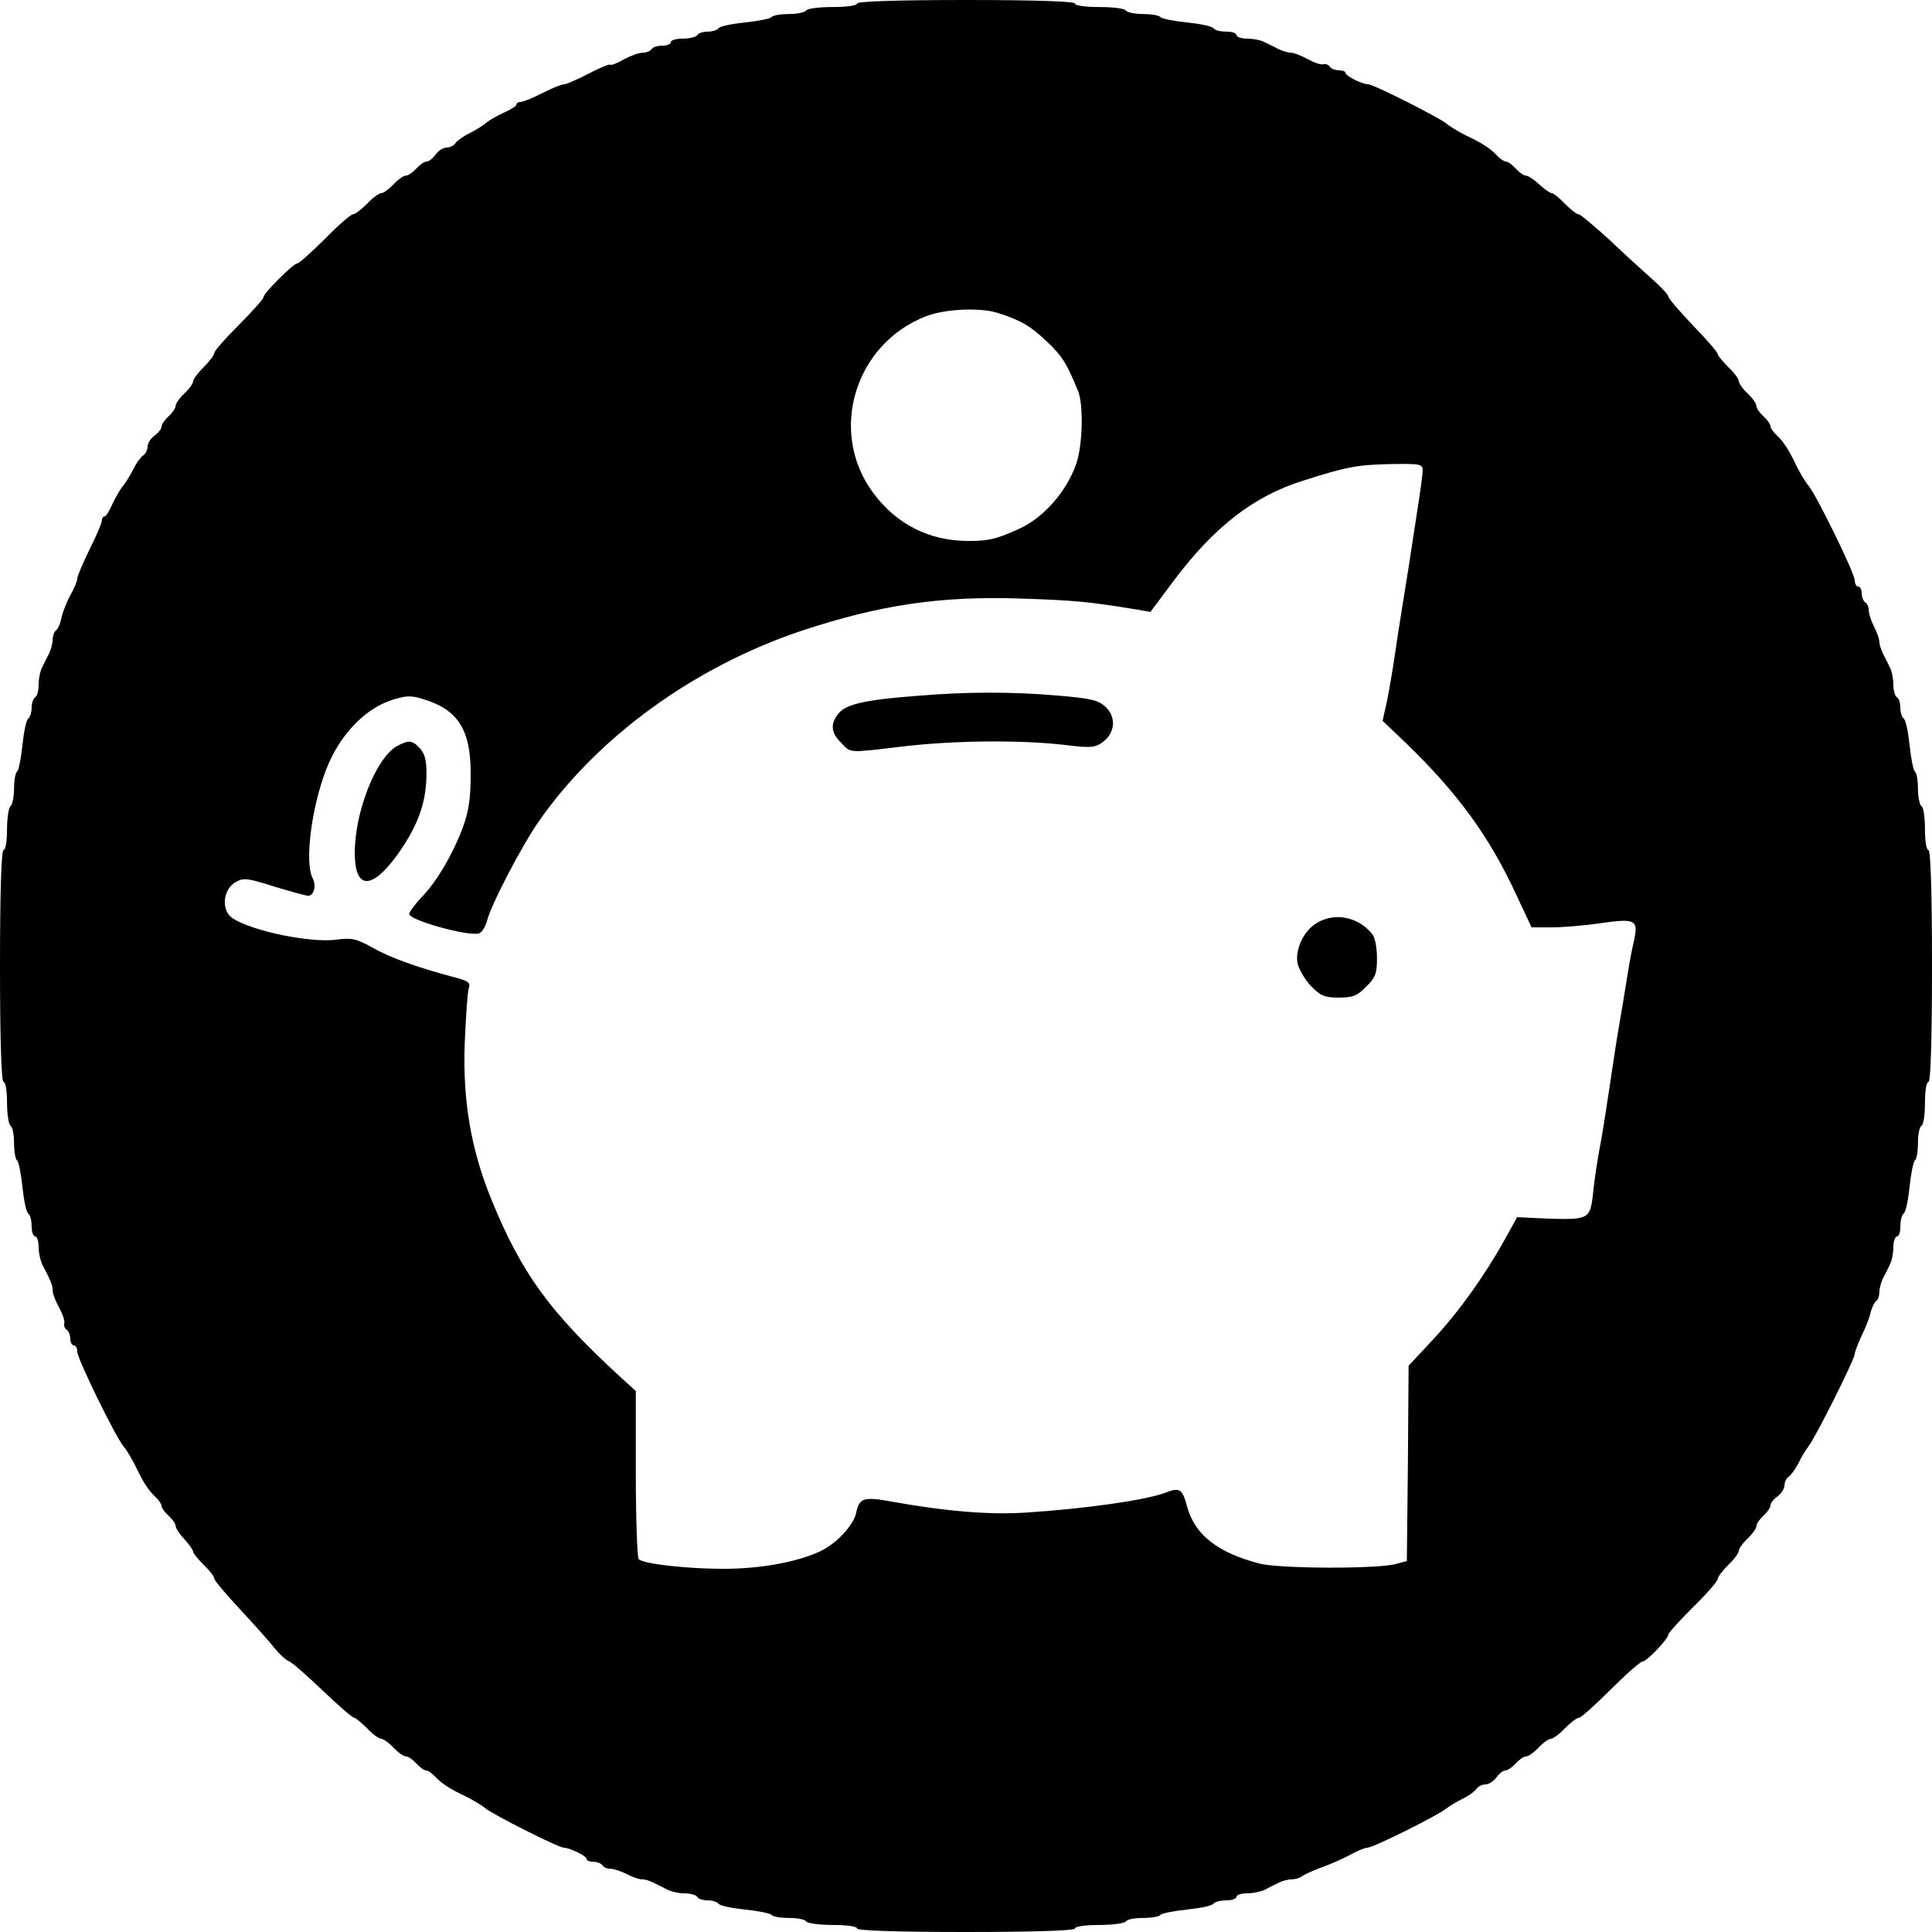
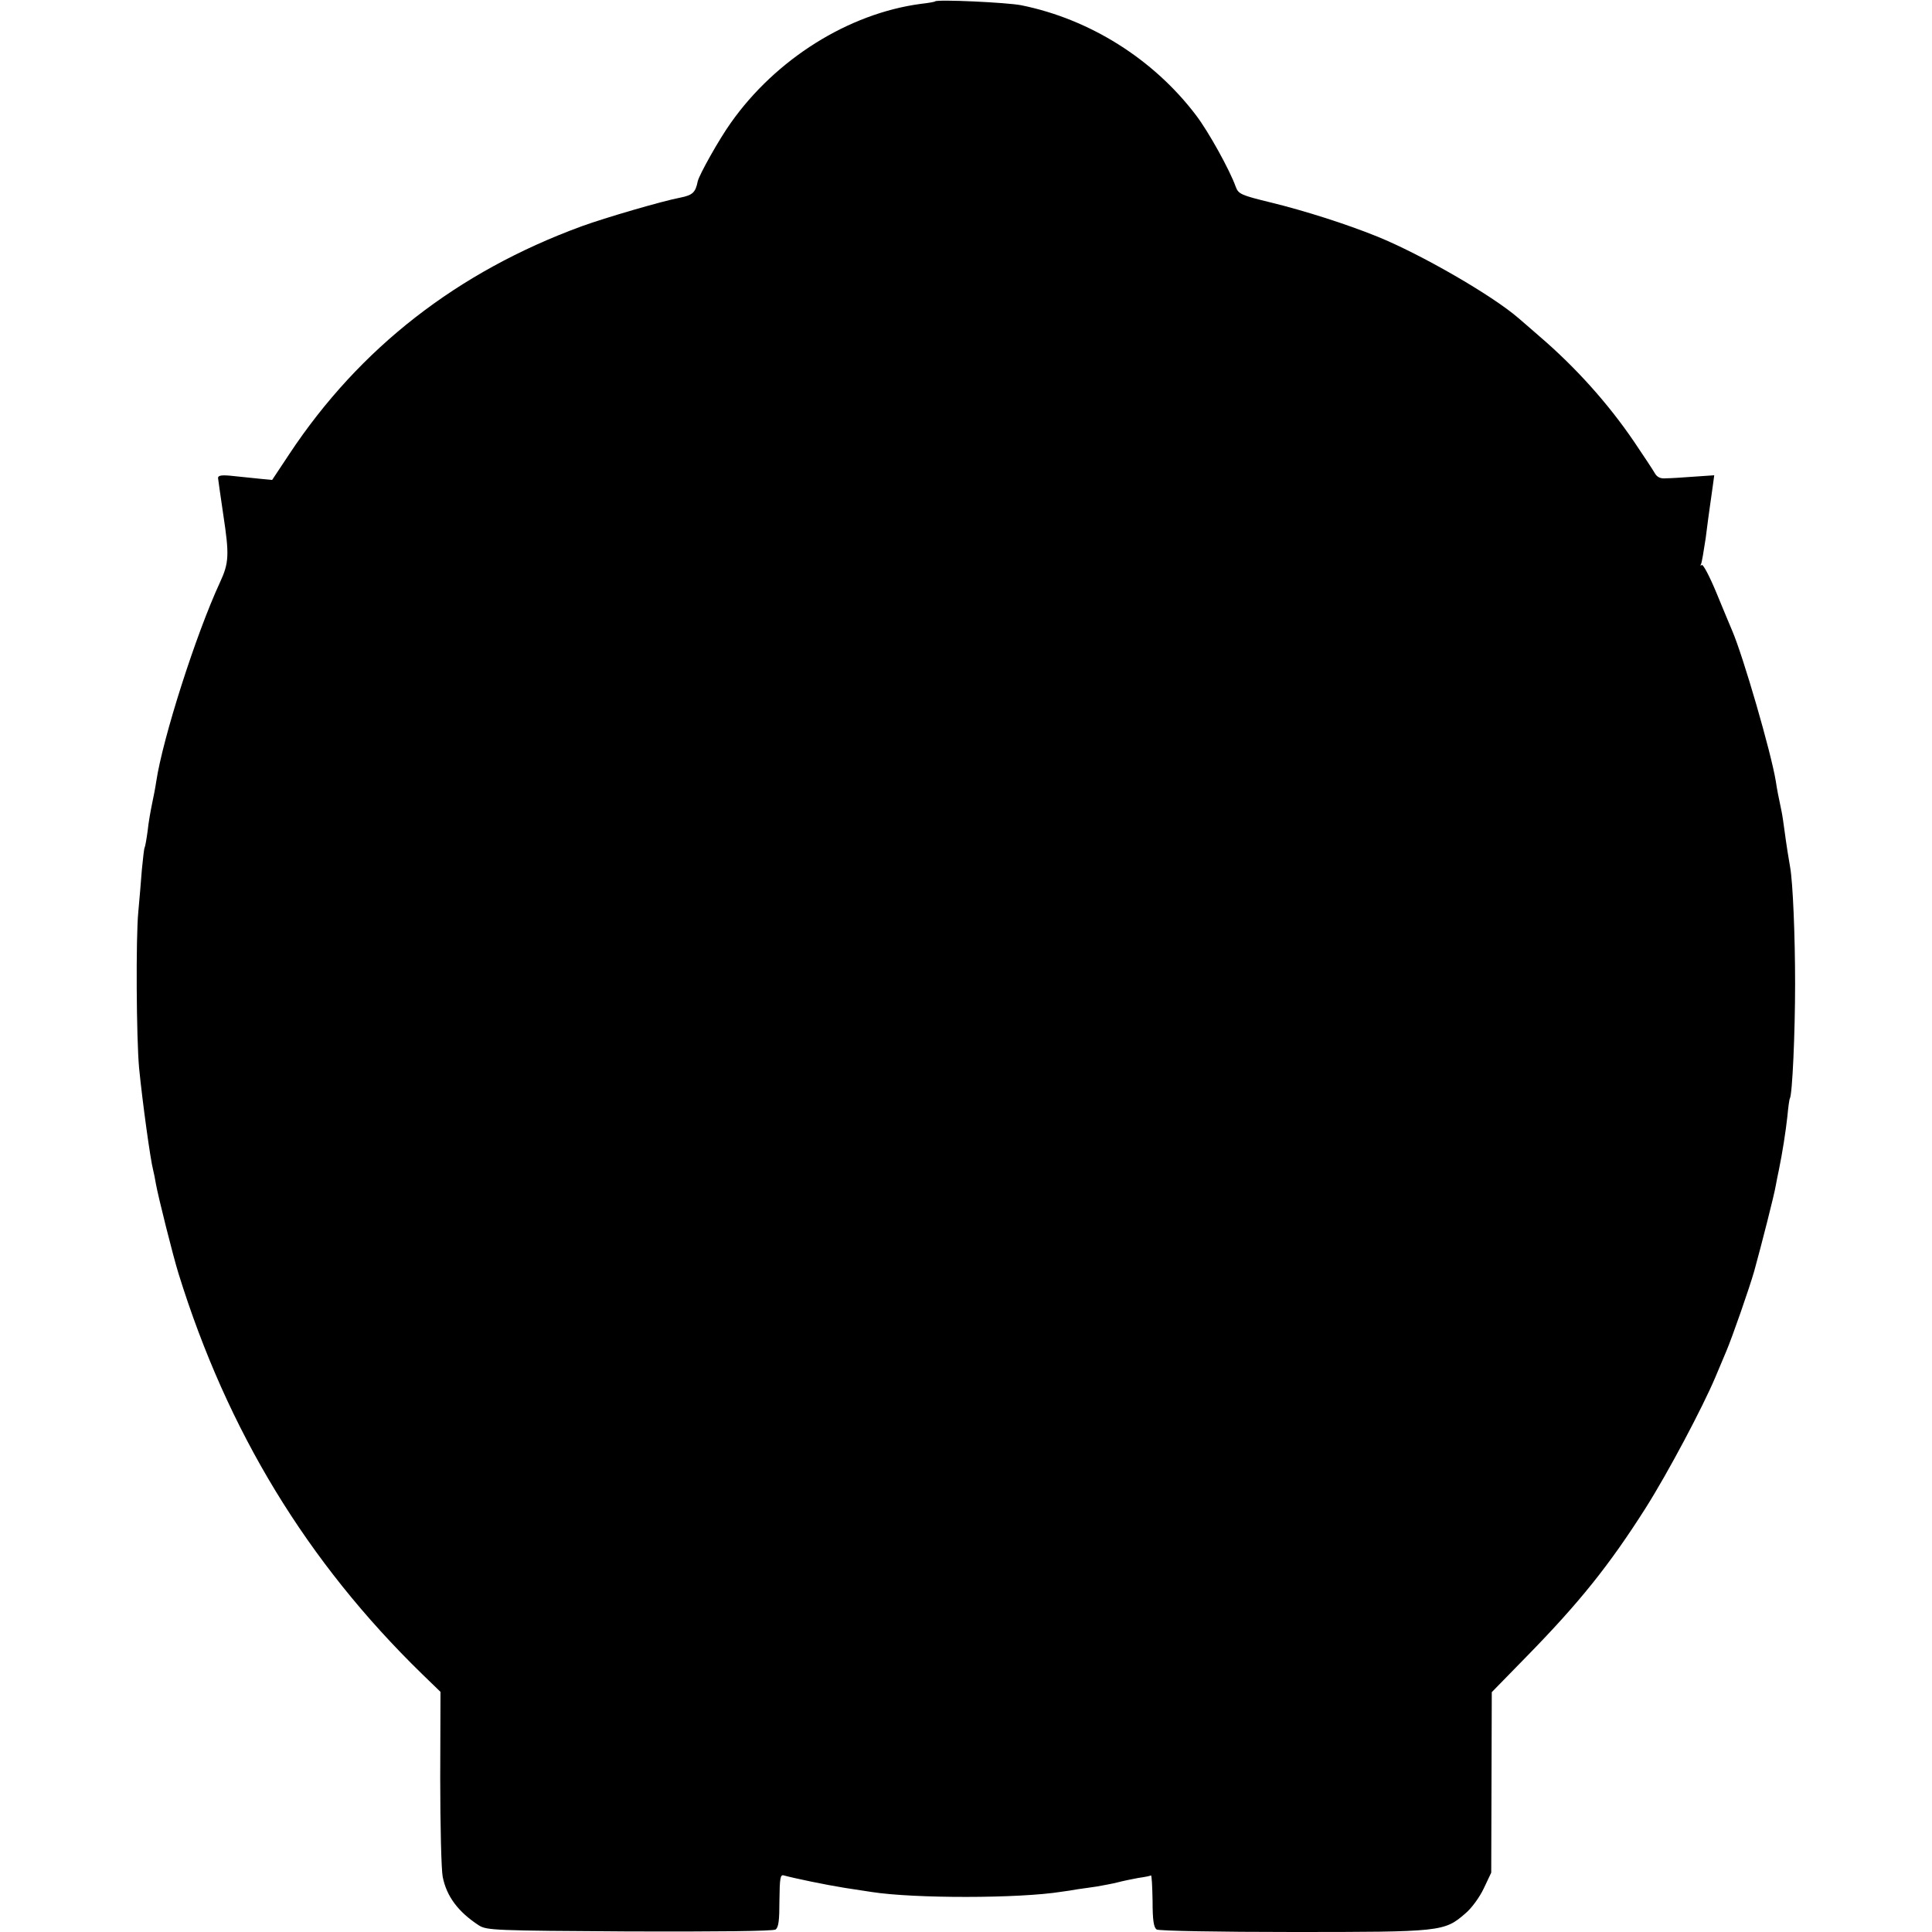
- <svg xmlns="http://www.w3.org/2000/svg" version="1.0" width="550pt" height="550pt" viewBox="0 0 550 550" preserveAspectRatio="xMidYMid meet">
-   <g transform="translate(0,550) scale(0.1,-0.1)" fill="#000000" stroke="none">
-     <path d="M2440 5490 c0 -6 -30 -10 -69 -10 -39 0 -73 -4 -76 -10 -3 -5 -26 -10 -50 -10 -24 0 -46 -4 -49 -9 -3 -4 -37 -11 -76 -15 -38 -4 -72 -11 -75 -17 -4 -5 -17 -9 -30 -9 -13 0 -27 -4 -30 -10 -3 -5 -22 -10 -41 -10 -19 0 -34 -4 -34 -10 0 -5 -11 -10 -24 -10 -14 0 -28 -4 -31 -10 -3 -5 -15 -10 -25 -10 -11 0 -35 -9 -54 -19 -19 -11 -36 -18 -39 -15 -2 2 -30 -9 -62 -26 -31 -16 -63 -30 -69 -30 -7 0 -35 -11 -62 -25 -27 -14 -55 -25 -61 -25 -7 0 -13 -3 -13 -8 0 -4 -15 -13 -32 -21 -18 -8 -42 -21 -53 -30 -11 -9 -33 -23 -50 -31 -16 -8 -34 -21 -38 -27 -4 -7 -16 -13 -25 -13 -10 0 -24 -9 -32 -20 -8 -11 -19 -20 -26 -20 -6 0 -19 -9 -29 -20 -10 -11 -23 -20 -30 -20 -6 0 -22 -11 -35 -25 -13 -14 -29 -25 -35 -25 -6 0 -24 -13 -40 -30 -16 -16 -34 -30 -40 -30 -6 0 -42 -31 -80 -70 -38 -38 -74 -70 -79 -70 -11 0 -96 -85 -96 -96 0 -5 -32 -41 -70 -79 -38 -38 -70 -74 -70 -80 0 -6 -14 -24 -30 -40 -16 -16 -30 -34 -30 -40 0 -6 -11 -22 -25 -35 -14 -13 -25 -29 -25 -35 0 -7 -9 -20 -20 -30 -11 -10 -20 -23 -20 -29 0 -7 -9 -18 -20 -26 -11 -8 -20 -22 -20 -32 0 -9 -6 -21 -13 -25 -6 -4 -19 -21 -27 -38 -8 -16 -22 -39 -31 -50 -9 -11 -22 -35 -30 -52 -8 -18 -17 -33 -21 -33 -5 0 -8 -6 -8 -12 0 -7 -16 -44 -35 -82 -19 -39 -35 -76 -35 -83 0 -7 -8 -27 -19 -46 -10 -18 -22 -48 -26 -65 -3 -18 -11 -34 -16 -37 -5 -4 -9 -15 -9 -26 0 -10 -5 -28 -10 -39 -6 -11 -15 -29 -20 -40 -6 -11 -10 -33 -10 -49 0 -17 -4 -33 -10 -36 -5 -3 -10 -17 -10 -30 0 -13 -4 -26 -9 -30 -6 -3 -13 -37 -17 -75 -4 -39 -11 -73 -15 -76 -5 -3 -9 -25 -9 -49 0 -24 -5 -47 -10 -50 -5 -3 -10 -33 -10 -66 0 -33 -4 -59 -10 -59 -6 0 -10 -117 -10 -330 0 -213 4 -330 10 -330 6 0 10 -26 10 -59 0 -33 5 -63 10 -66 6 -3 10 -26 10 -50 0 -24 4 -46 9 -49 4 -3 11 -37 15 -76 4 -38 11 -72 17 -75 5 -4 9 -19 9 -36 0 -16 5 -29 10 -29 6 0 10 -14 10 -30 0 -17 5 -40 12 -53 24 -46 28 -57 28 -72 0 -8 8 -29 18 -47 10 -18 17 -38 15 -45 -2 -6 1 -14 6 -18 6 -3 11 -15 11 -26 0 -10 5 -19 10 -19 6 0 10 -8 10 -18 0 -20 109 -243 132 -270 8 -9 22 -33 32 -52 23 -49 38 -72 58 -91 10 -9 18 -21 18 -26 0 -6 9 -18 20 -28 11 -10 20 -23 20 -29 0 -6 11 -23 25 -38 14 -15 25 -31 25 -36 0 -4 14 -21 30 -37 17 -16 30 -33 30 -39 0 -5 33 -44 72 -86 40 -43 84 -92 98 -110 14 -17 32 -35 42 -39 9 -3 52 -41 97 -84 44 -42 84 -77 89 -77 4 0 21 -14 37 -30 16 -17 34 -30 40 -30 6 0 22 -11 35 -25 13 -14 29 -25 35 -25 7 0 20 -9 30 -20 10 -11 22 -20 28 -20 5 0 17 -8 26 -18 19 -20 42 -35 91 -58 19 -10 43 -24 52 -32 22 -18 208 -112 223 -112 17 0 65 -24 65 -32 0 -5 9 -8 19 -8 11 0 23 -5 26 -10 3 -6 14 -10 23 -10 9 0 30 -7 46 -15 15 -8 35 -15 42 -15 14 0 25 -4 71 -28 13 -7 36 -12 52 -12 17 0 33 -5 36 -10 3 -6 17 -10 30 -10 13 0 26 -4 30 -9 3 -6 37 -13 75 -17 39 -4 73 -11 76 -15 3 -5 25 -9 49 -9 24 0 47 -4 50 -10 3 -5 37 -10 76 -10 39 0 69 -4 69 -10 0 -6 110 -10 310 -10 200 0 310 4 310 10 0 6 30 10 69 10 39 0 73 5 76 10 3 6 26 10 50 10 24 0 46 4 49 9 3 4 37 11 76 15 38 4 72 11 75 17 4 5 19 9 36 9 16 0 29 5 29 10 0 6 14 10 30 10 17 0 39 5 50 10 11 6 29 15 40 20 11 6 28 10 38 10 10 0 22 4 28 8 5 5 32 17 59 27 28 10 65 27 83 37 18 10 38 18 45 18 16 0 201 92 225 112 9 7 31 20 47 28 17 8 34 21 38 27 4 7 16 13 25 13 10 0 24 9 32 20 8 11 19 20 26 20 6 0 19 9 29 20 10 11 23 20 30 20 6 0 22 11 35 25 13 14 29 25 35 25 6 0 24 13 40 30 16 16 34 30 40 30 6 0 46 36 90 80 44 44 85 80 91 80 12 0 74 65 74 78 0 4 32 39 70 77 39 38 70 74 70 80 0 6 14 24 30 40 17 16 30 34 30 40 0 6 11 22 25 35 14 13 25 29 25 35 0 7 9 20 20 30 11 10 20 23 20 29 0 7 9 18 20 26 11 8 20 22 20 32 0 9 6 21 13 25 6 4 19 22 27 38 8 17 21 38 28 47 19 23 132 249 132 263 0 6 9 29 19 51 11 22 23 52 26 67 4 15 11 30 16 33 5 3 9 14 9 25 0 10 5 28 10 39 6 11 15 29 20 40 6 11 10 33 10 50 0 16 5 30 10 30 6 0 10 13 10 29 0 17 4 32 9 36 6 3 13 37 17 75 4 39 11 73 15 76 5 3 9 25 9 49 0 24 4 47 10 50 6 3 10 33 10 66 0 33 4 59 10 59 6 0 10 117 10 330 0 213 -4 330 -10 330 -6 0 -10 26 -10 59 0 33 -4 63 -10 66 -5 3 -10 26 -10 50 0 24 -4 46 -9 49 -4 3 -11 37 -15 76 -4 38 -11 72 -17 75 -5 4 -9 17 -9 30 0 13 -4 27 -10 30 -5 3 -10 19 -10 36 0 16 -4 38 -10 49 -5 11 -14 29 -20 40 -5 11 -10 26 -10 34 0 7 -7 27 -15 42 -8 16 -15 37 -15 46 0 9 -4 20 -10 23 -5 3 -10 15 -10 26 0 10 -4 19 -10 19 -5 0 -10 8 -10 18 0 20 -109 243 -132 270 -8 9 -22 33 -32 52 -23 49 -38 72 -58 91 -10 9 -18 21 -18 26 0 6 -9 18 -20 28 -11 10 -20 23 -20 30 0 6 -11 22 -25 35 -14 13 -25 29 -25 35 0 6 -13 24 -30 40 -16 16 -30 33 -30 37 0 5 -31 41 -70 81 -38 40 -70 77 -70 82 -1 6 -21 28 -46 50 -25 22 -81 73 -123 113 -43 39 -82 72 -87 72 -6 0 -23 14 -39 30 -16 17 -33 30 -37 30 -5 0 -21 11 -36 25 -15 14 -32 25 -38 25 -6 0 -19 9 -29 20 -10 11 -22 20 -28 20 -5 0 -17 8 -26 18 -19 20 -42 35 -91 58 -19 10 -43 24 -52 32 -22 18 -208 112 -223 112 -17 0 -65 24 -65 33 0 4 -9 7 -19 7 -11 0 -23 5 -26 11 -4 5 -12 8 -18 6 -7 -2 -27 5 -45 15 -18 10 -39 18 -47 18 -9 0 -24 5 -35 10 -11 6 -29 15 -40 20 -11 6 -33 10 -50 10 -16 0 -30 5 -30 10 0 6 -13 10 -29 10 -17 0 -32 4 -36 9 -3 6 -37 13 -75 17 -39 4 -73 11 -76 15 -3 5 -25 9 -49 9 -24 0 -47 5 -50 10 -3 6 -37 10 -76 10 -39 0 -69 4 -69 10 0 6 -110 10 -310 10 -200 0 -310 -4 -310 -10z m401 -881 c66 -21 94 -38 140 -82 43 -41 55 -60 88 -140 16 -40 13 -154 -5 -207 -28 -80 -94 -155 -164 -186 -65 -29 -85 -34 -143 -34 -112 0 -206 48 -272 138 -128 174 -51 424 152 502 55 21 154 25 204 9z m1209 -449 c0 -11 -7 -62 -15 -112 -8 -51 -19 -124 -25 -163 -6 -38 -15 -95 -20 -125 -5 -30 -14 -89 -20 -130 -6 -41 -16 -99 -22 -128 l-12 -54 65 -62 c149 -144 238 -266 315 -432 l44 -94 57 0 c31 0 94 5 140 12 100 14 108 10 94 -53 -6 -24 -15 -75 -21 -114 -6 -38 -15 -92 -20 -120 -5 -27 -16 -99 -25 -160 -9 -60 -20 -132 -25 -160 -13 -71 -20 -112 -26 -172 -8 -63 -14 -66 -131 -62 l-84 4 -36 -65 c-56 -101 -131 -206 -205 -285 l-68 -73 -2 -278 -3 -278 -30 -8 c-50 -15 -334 -14 -390 1 -119 31 -183 82 -205 160 -14 53 -21 58 -64 41 -57 -21 -226 -45 -395 -56 -105 -7 -231 4 -381 31 -82 15 -94 11 -103 -33 -7 -32 -50 -80 -92 -103 -48 -26 -134 -47 -225 -53 -103 -8 -290 9 -302 26 -4 7 -8 118 -8 245 l0 233 -45 41 c-202 186 -280 294 -366 504 -58 142 -82 281 -76 445 3 74 8 144 11 155 6 18 1 22 -41 33 -105 28 -181 55 -232 84 -47 26 -60 29 -103 23 -73 -10 -239 24 -296 61 -33 22 -28 82 9 103 23 13 34 11 110 -13 47 -14 90 -26 96 -26 17 0 24 29 13 50 -23 44 -4 198 38 308 37 97 108 172 184 198 43 14 57 15 92 4 100 -30 136 -87 136 -213 0 -79 -7 -117 -32 -177 -30 -70 -66 -129 -102 -168 -23 -24 -41 -48 -41 -54 0 -18 171 -65 199 -55 8 3 18 19 22 34 10 44 98 213 148 285 168 241 443 440 747 542 223 74 397 100 627 92 151 -5 193 -9 327 -31 l40 -7 65 87 c116 155 229 243 371 287 124 40 155 45 252 47 81 1 87 0 87 -19z" />
-     <path d="M2610 3519 c-147 -11 -201 -24 -222 -49 -25 -30 -23 -56 7 -85 28 -29 17 -29 175 -10 146 17 328 19 455 5 81 -10 92 -9 115 8 35 26 38 71 7 100 -21 19 -41 24 -138 32 -128 11 -259 11 -399 -1z" />
-     <path d="M1130 3376 c-59 -33 -120 -186 -120 -304 0 -104 47 -107 120 -7 58 81 82 145 84 224 1 45 -4 64 -18 80 -22 24 -32 25 -66 7z" />
-     <path d="M3748 2872 c-37 -22 -62 -76 -54 -115 4 -17 21 -46 38 -64 27 -28 39 -33 79 -33 40 0 53 5 78 31 27 26 31 38 31 82 0 29 -6 59 -13 67 -39 50 -108 64 -159 32z" />
-   </g>
+ <svg xmlns="http://www.w3.org/2000/svg" version="1" width="933.333" height="933.333" viewBox="0 0 700 700">
+   <path d="M338.8.5c-.2.2-2.5.6-5.2.9-26.2 3.5-52.5 20-68.8 43.1-4.3 6-11.5 18.9-12 21.2-.8 4-1.8 5-6.3 5.9-6.4 1.2-27.3 7.3-35.8 10.4-45 16.5-80.4 44.1-105.8 82.4l-6.3 9.5-4.1-.4c-2.2-.2-6.6-.7-9.7-1-4.4-.5-5.8-.3-5.8.7.1.7.9 6.7 1.9 13.3 2.2 14.5 2.1 17.4-1.2 24.5-8.7 18.8-20.7 56.3-23.1 72.2-.3 2.1-1 5.7-1.5 8-.5 2.4-1.3 6.8-1.6 9.8-.4 3-.9 5.8-1.1 6.1-.2.3-.6 3.9-1 8-.3 4.1-.9 11-1.3 15.4-.9 9.3-.7 45.6.3 56.5 1.2 12.2 4.1 33.3 5.1 37 .2.8.7 3.1 1 5 .8 4.5 6.2 26.1 8.2 32.5 17.7 57 46.5 104.4 88.3 145.1l6.6 6.4-.1 31.2c0 17.2.4 33.3.9 35.8 1.4 7.1 5.6 12.7 13.1 17.6 2.9 1.8 5.5 1.9 54.5 2.2 31.4.1 52.1-.1 53-.7 1.1-.8 1.4-3.3 1.4-10.5.1-8.1.3-9.5 1.6-9.1 3.6 1 15.1 3.4 22 4.5 4.1.6 8.5 1.3 9.8 1.5 15.3 2.4 53.4 2.4 68.9-.1 1.6-.2 4.2-.6 5.8-.9 1.7-.2 4.8-.7 7-1 2.2-.4 5.6-1 7.5-1.5 1.9-.5 5.3-1.2 7.5-1.6 2.2-.3 4.2-.7 4.5-.9.3-.2.5 4 .6 9.2 0 7 .4 9.7 1.5 10.4.8.5 22.6.9 49.5.9 53.6 0 54.7-.1 62.3-6.7 2.2-1.8 5.2-5.9 6.7-9.1l2.7-5.7.1-32.7.1-32.7 12.5-12.8c19.2-19.6 30.1-33.2 43.3-54 8.1-12.8 20.6-36.4 25.2-47.3 1.5-3.6 3.3-7.9 4-9.5 2.2-5.2 8.3-22.7 10.1-29 2.7-9.8 7.3-27.8 7.8-31 .3-1.7.8-4.1 1.1-5.5 1.3-6.3 2.5-14 3.1-19.5.3-3.3.7-6.2.9-6.5.9-1.4 1.9-23.7 1.9-41.5 0-17.4-.8-36.7-1.8-42.3-.4-2.1-1.4-8.4-2.1-13.7-.3-2.2-.7-5.1-1-6.5-1.2-5.7-1.6-7.7-2.1-11-1.7-10.4-11.8-45.2-15.8-54.5-.7-1.7-3.3-7.8-5.7-13.7-2.4-5.8-4.8-10.4-5.3-10.1-.5.4-.6.2-.3-.3s1-4.8 1.7-9.4c.6-4.7 1.3-10.1 1.6-12 .3-1.9.7-5.1 1-7.1l.5-3.7-7.3.5c-4 .3-8.6.6-10.2.6-1.9.2-3.2-.4-4-1.8-.6-1.1-4-6.2-7.5-11.4-9.5-14-21.4-27.2-34.5-38.4-2.6-2.3-6-5.2-7.5-6.5-9.5-8.2-35.1-23-51.1-29.5-11.4-4.6-26.2-9.3-38.4-12.3-11.1-2.7-11.9-3.1-12.9-5.8-2.1-5.9-9.8-19.9-14.4-25.9C417.9 21.4 394.8 6.9 370 1.9c-5-1-30.4-2.2-31.2-1.4z" />
</svg>
